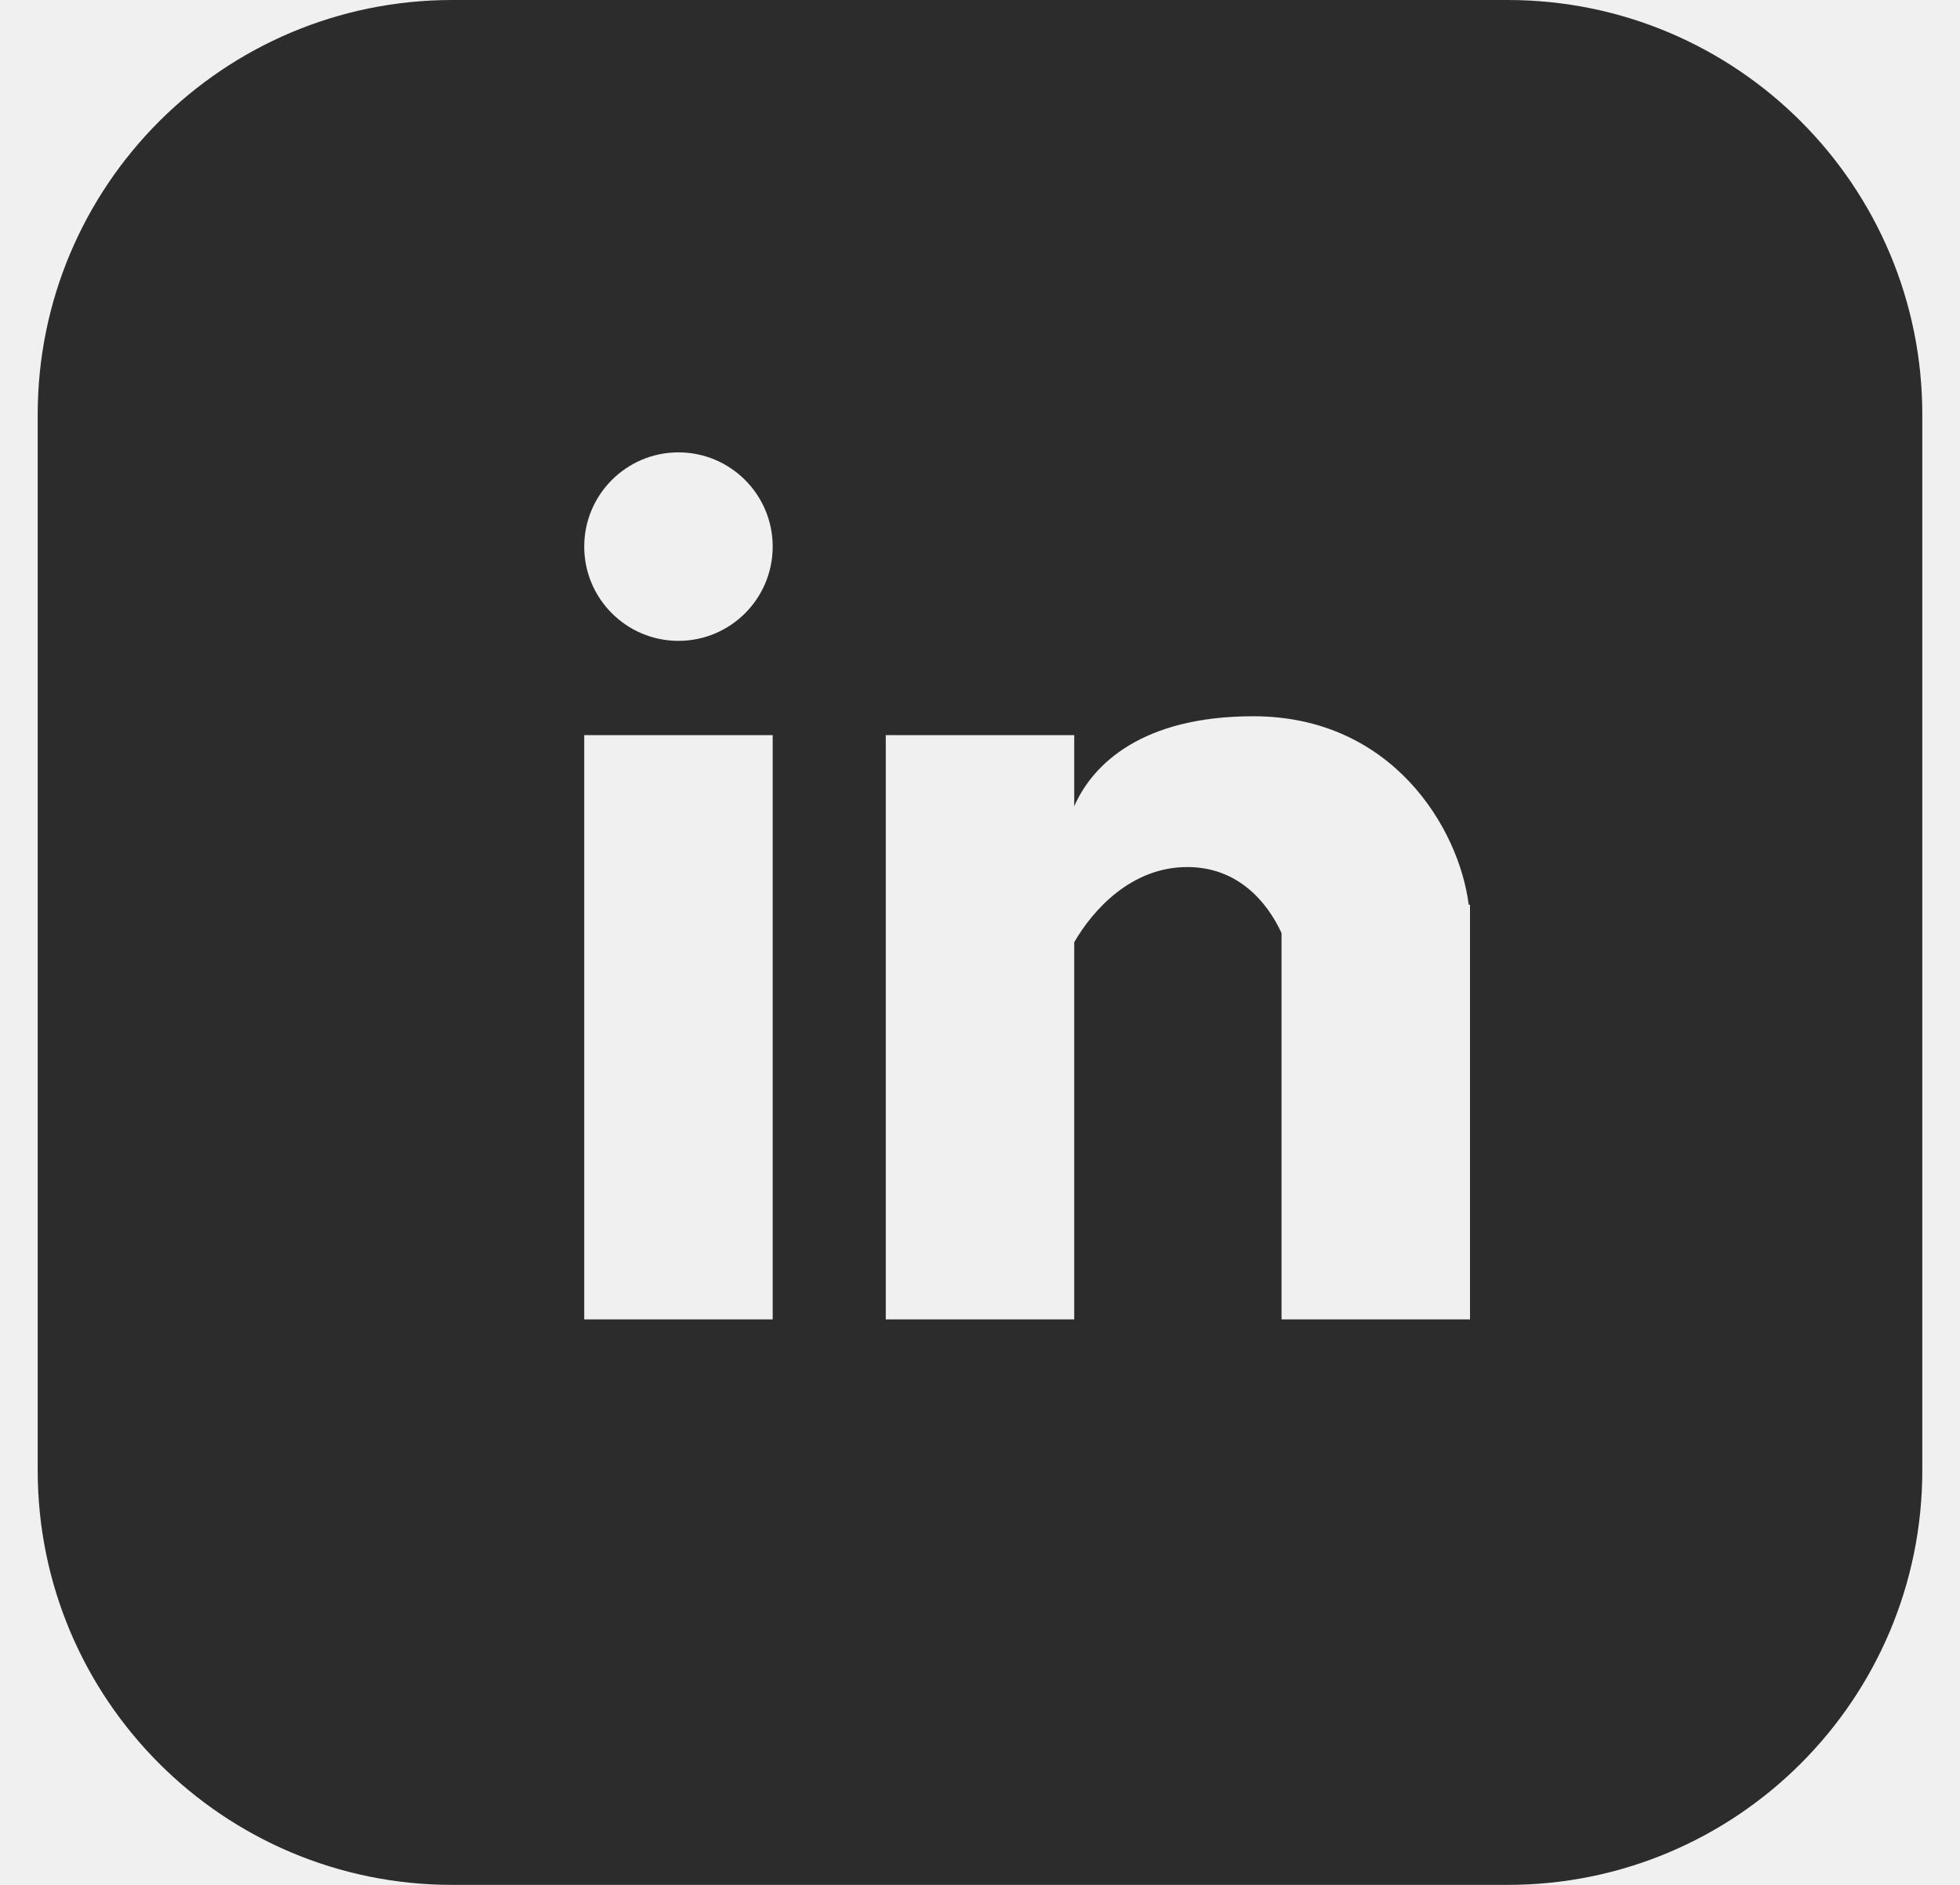
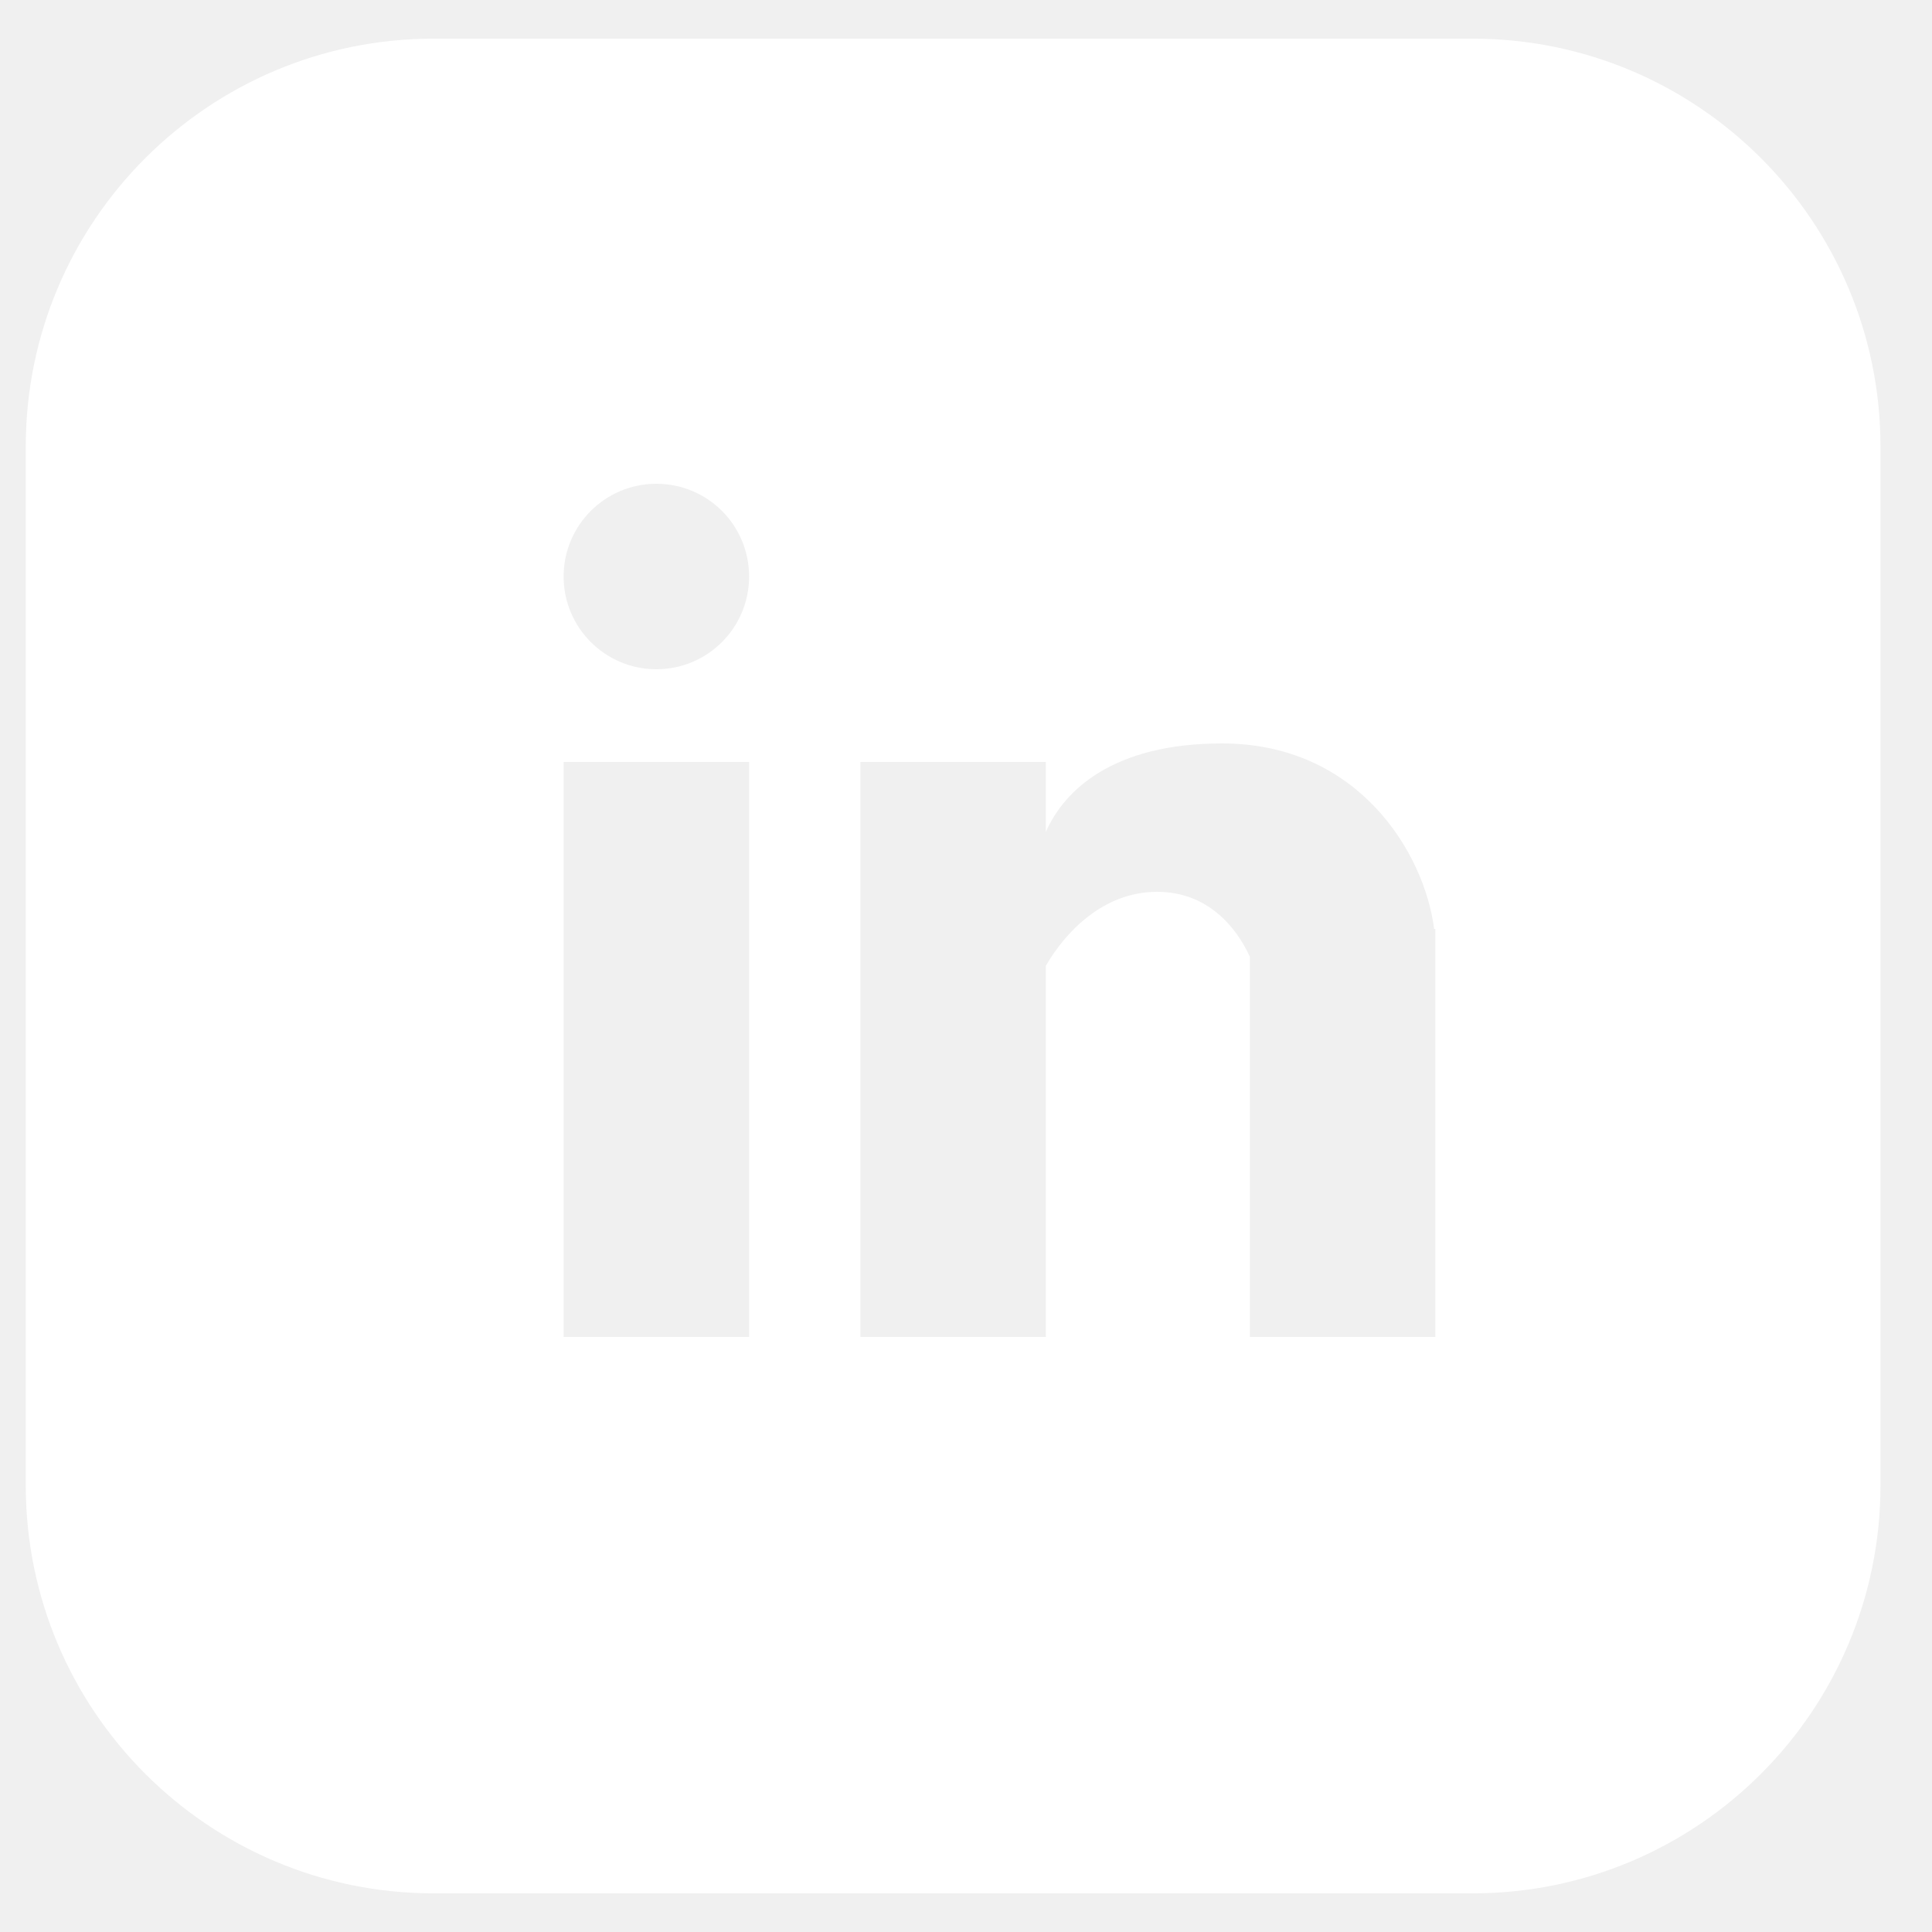
- <svg xmlns="http://www.w3.org/2000/svg" width="26" height="25" viewBox="0 0 26 25" fill="none">
-   <path fill-rule="evenodd" clip-rule="evenodd" d="M6 0C2.962 0 0.5 2.462 0.5 5.5V19.5C0.5 22.538 2.962 25 6 25H20C23.038 25 25.5 22.538 25.5 19.5V5.5C25.5 2.462 23.038 0 20 0H6ZM7.75 9.75V17.5H10.25V9.75H7.75ZM10.25 7.25C10.25 7.94 9.69 8.5 9 8.5C8.31 8.5 7.75 7.94 7.75 7.25C7.75 6.56 8.31 6 9 6C9.69 6 10.25 6.56 10.25 7.25ZM15.75 11.5C15.009 11.5 14.5 12.065 14.25 12.497V17.5H11.75V9.75H14.25V10.694C14.497 10.129 15.157 9.5 16.625 9.5C18.467 9.5 19.355 10.984 19.483 12H19.5V12.247L19.5 12.25L19.5 17.5H17V12.376C16.812 11.966 16.423 11.5 15.75 11.5Z" fill="#2C2C2C" />
+ <svg xmlns="http://www.w3.org/2000/svg" width="30" height="30" viewBox="0 0 30 30" fill="none">
+   <path fill-rule="evenodd" clip-rule="evenodd" d="M6.736 0.6C3.237 0.6 0.4 3.436 0.4 6.936V23.064C0.4 26.563 3.237 29.4 6.736 29.4H22.864C26.364 29.4 29.2 26.563 29.2 23.064V6.936C29.2 3.436 26.364 0.6 22.864 0.6H6.736ZM8.752 11.832V20.76H11.632V11.832H8.752ZM11.632 8.952C11.632 9.747 10.988 10.392 10.192 10.392C9.397 10.392 8.752 9.747 8.752 8.952C8.752 8.156 9.397 7.512 10.192 7.512C10.988 7.512 11.632 8.156 11.632 8.952ZM17.968 13.848C17.115 13.848 16.528 14.498 16.24 14.996V20.76H13.36V11.832H16.24V12.918C16.525 12.268 17.285 11.544 18.976 11.544C21.098 11.544 22.121 13.253 22.269 14.424H22.288V14.708L22.288 14.712L22.288 20.76H19.408V14.856C19.192 14.385 18.744 13.848 17.968 13.848Z" fill="white" />
</svg>
